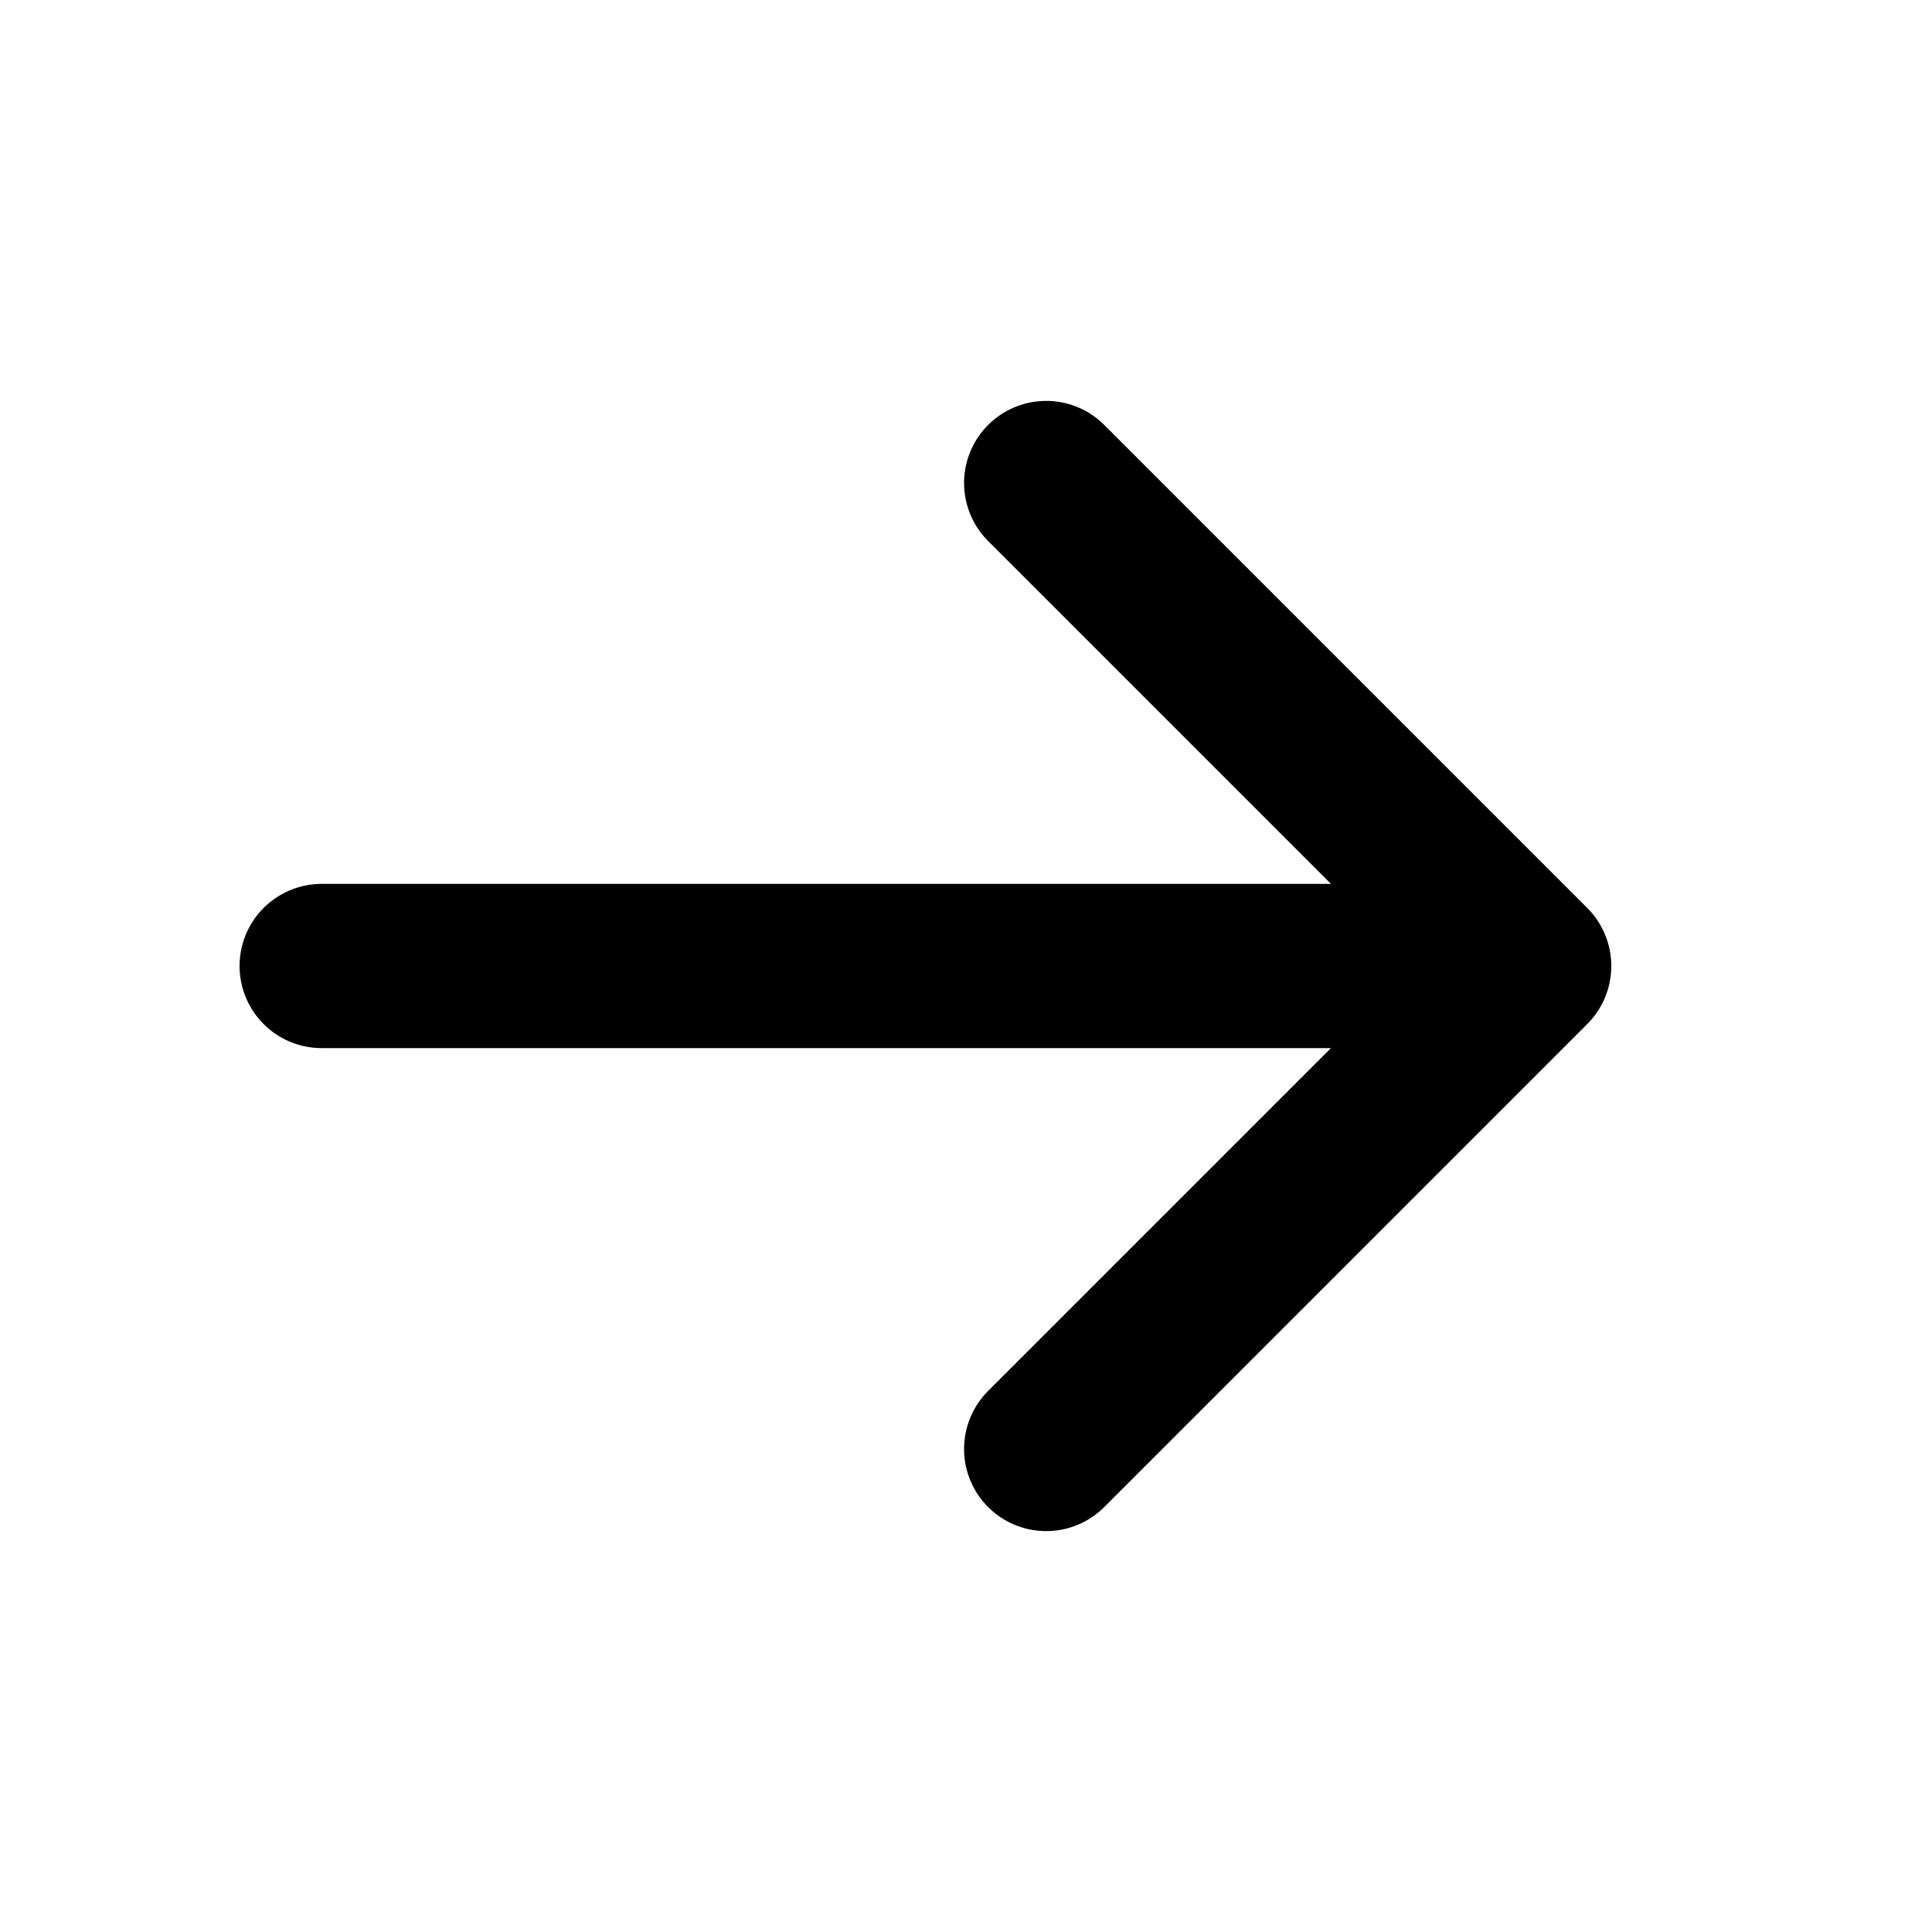
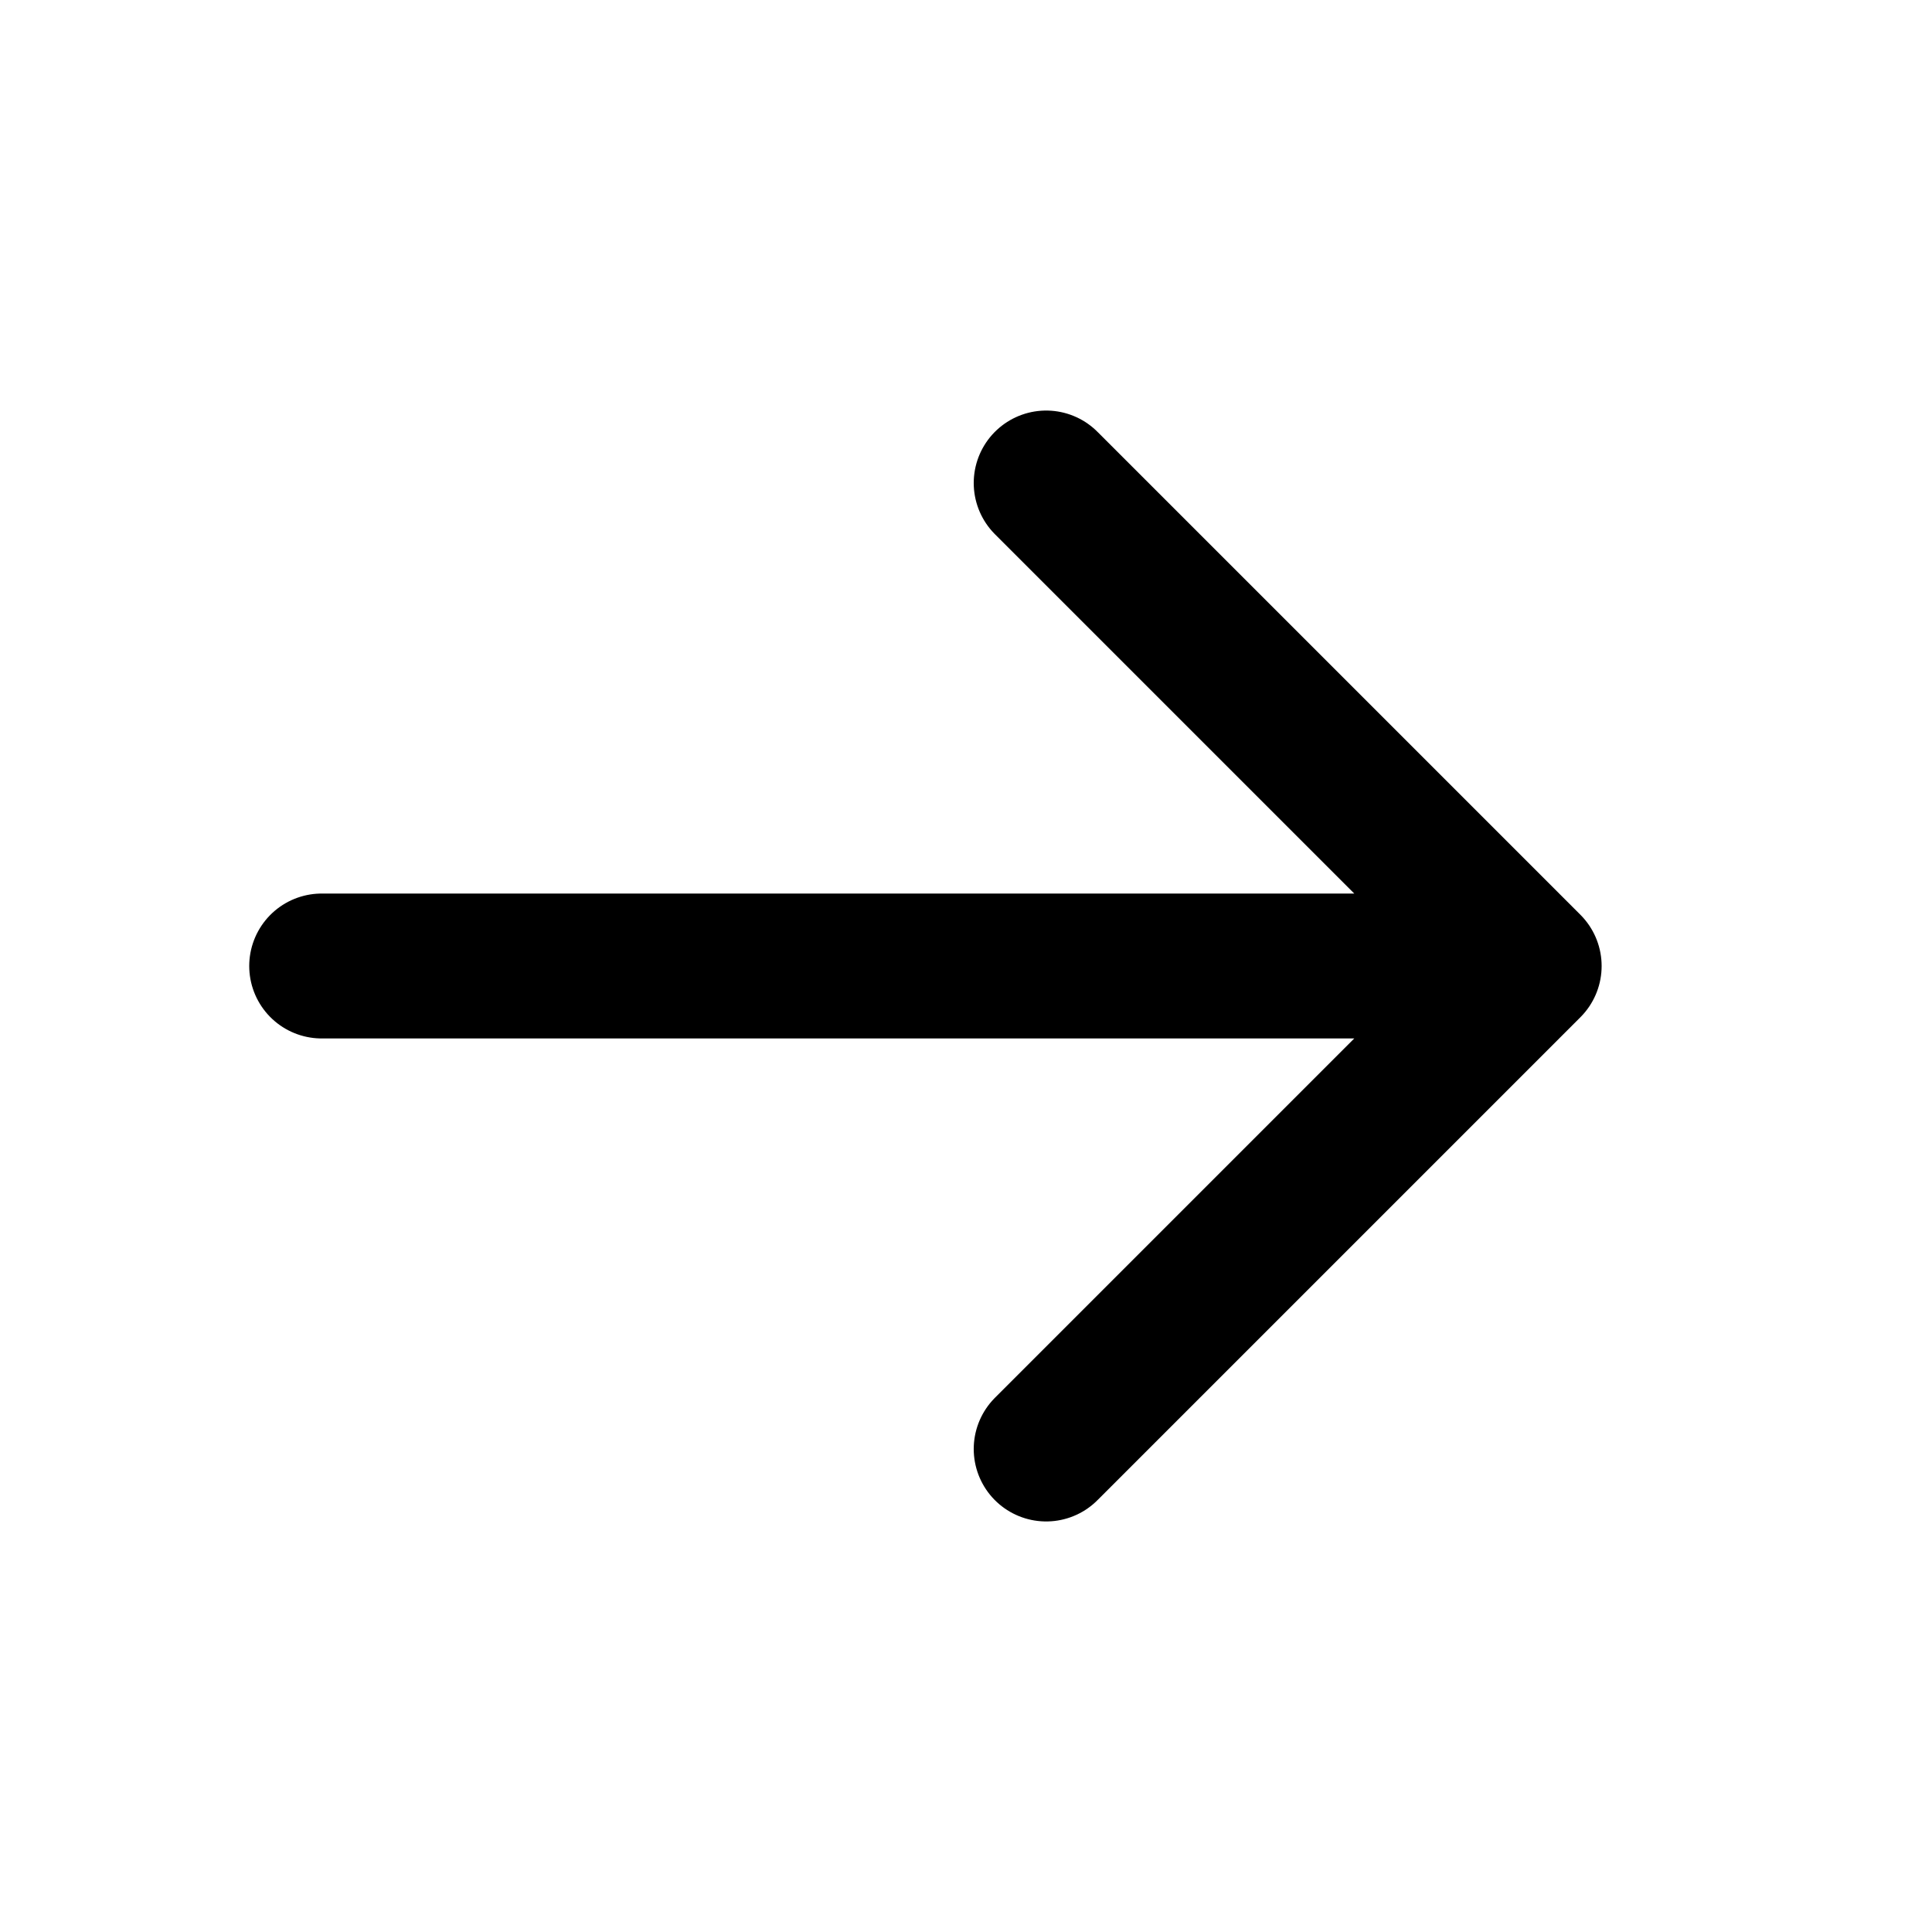
<svg xmlns="http://www.w3.org/2000/svg" width="20" height="20" viewBox="0 0 20 20" fill="none">
-   <path d="M3.33 10H15.83M10.83 5L15.83 10L10.83 15" stroke="currentColor" stroke-width="1.7" stroke-linecap="round" stroke-linejoin="round" />
+   <path d="M3.33 10H15.83M10.83 5L15.83 10L10.83 15" stroke="currentColor" stroke-width="1.5" stroke-linecap="round" stroke-linejoin="round" />
</svg>
